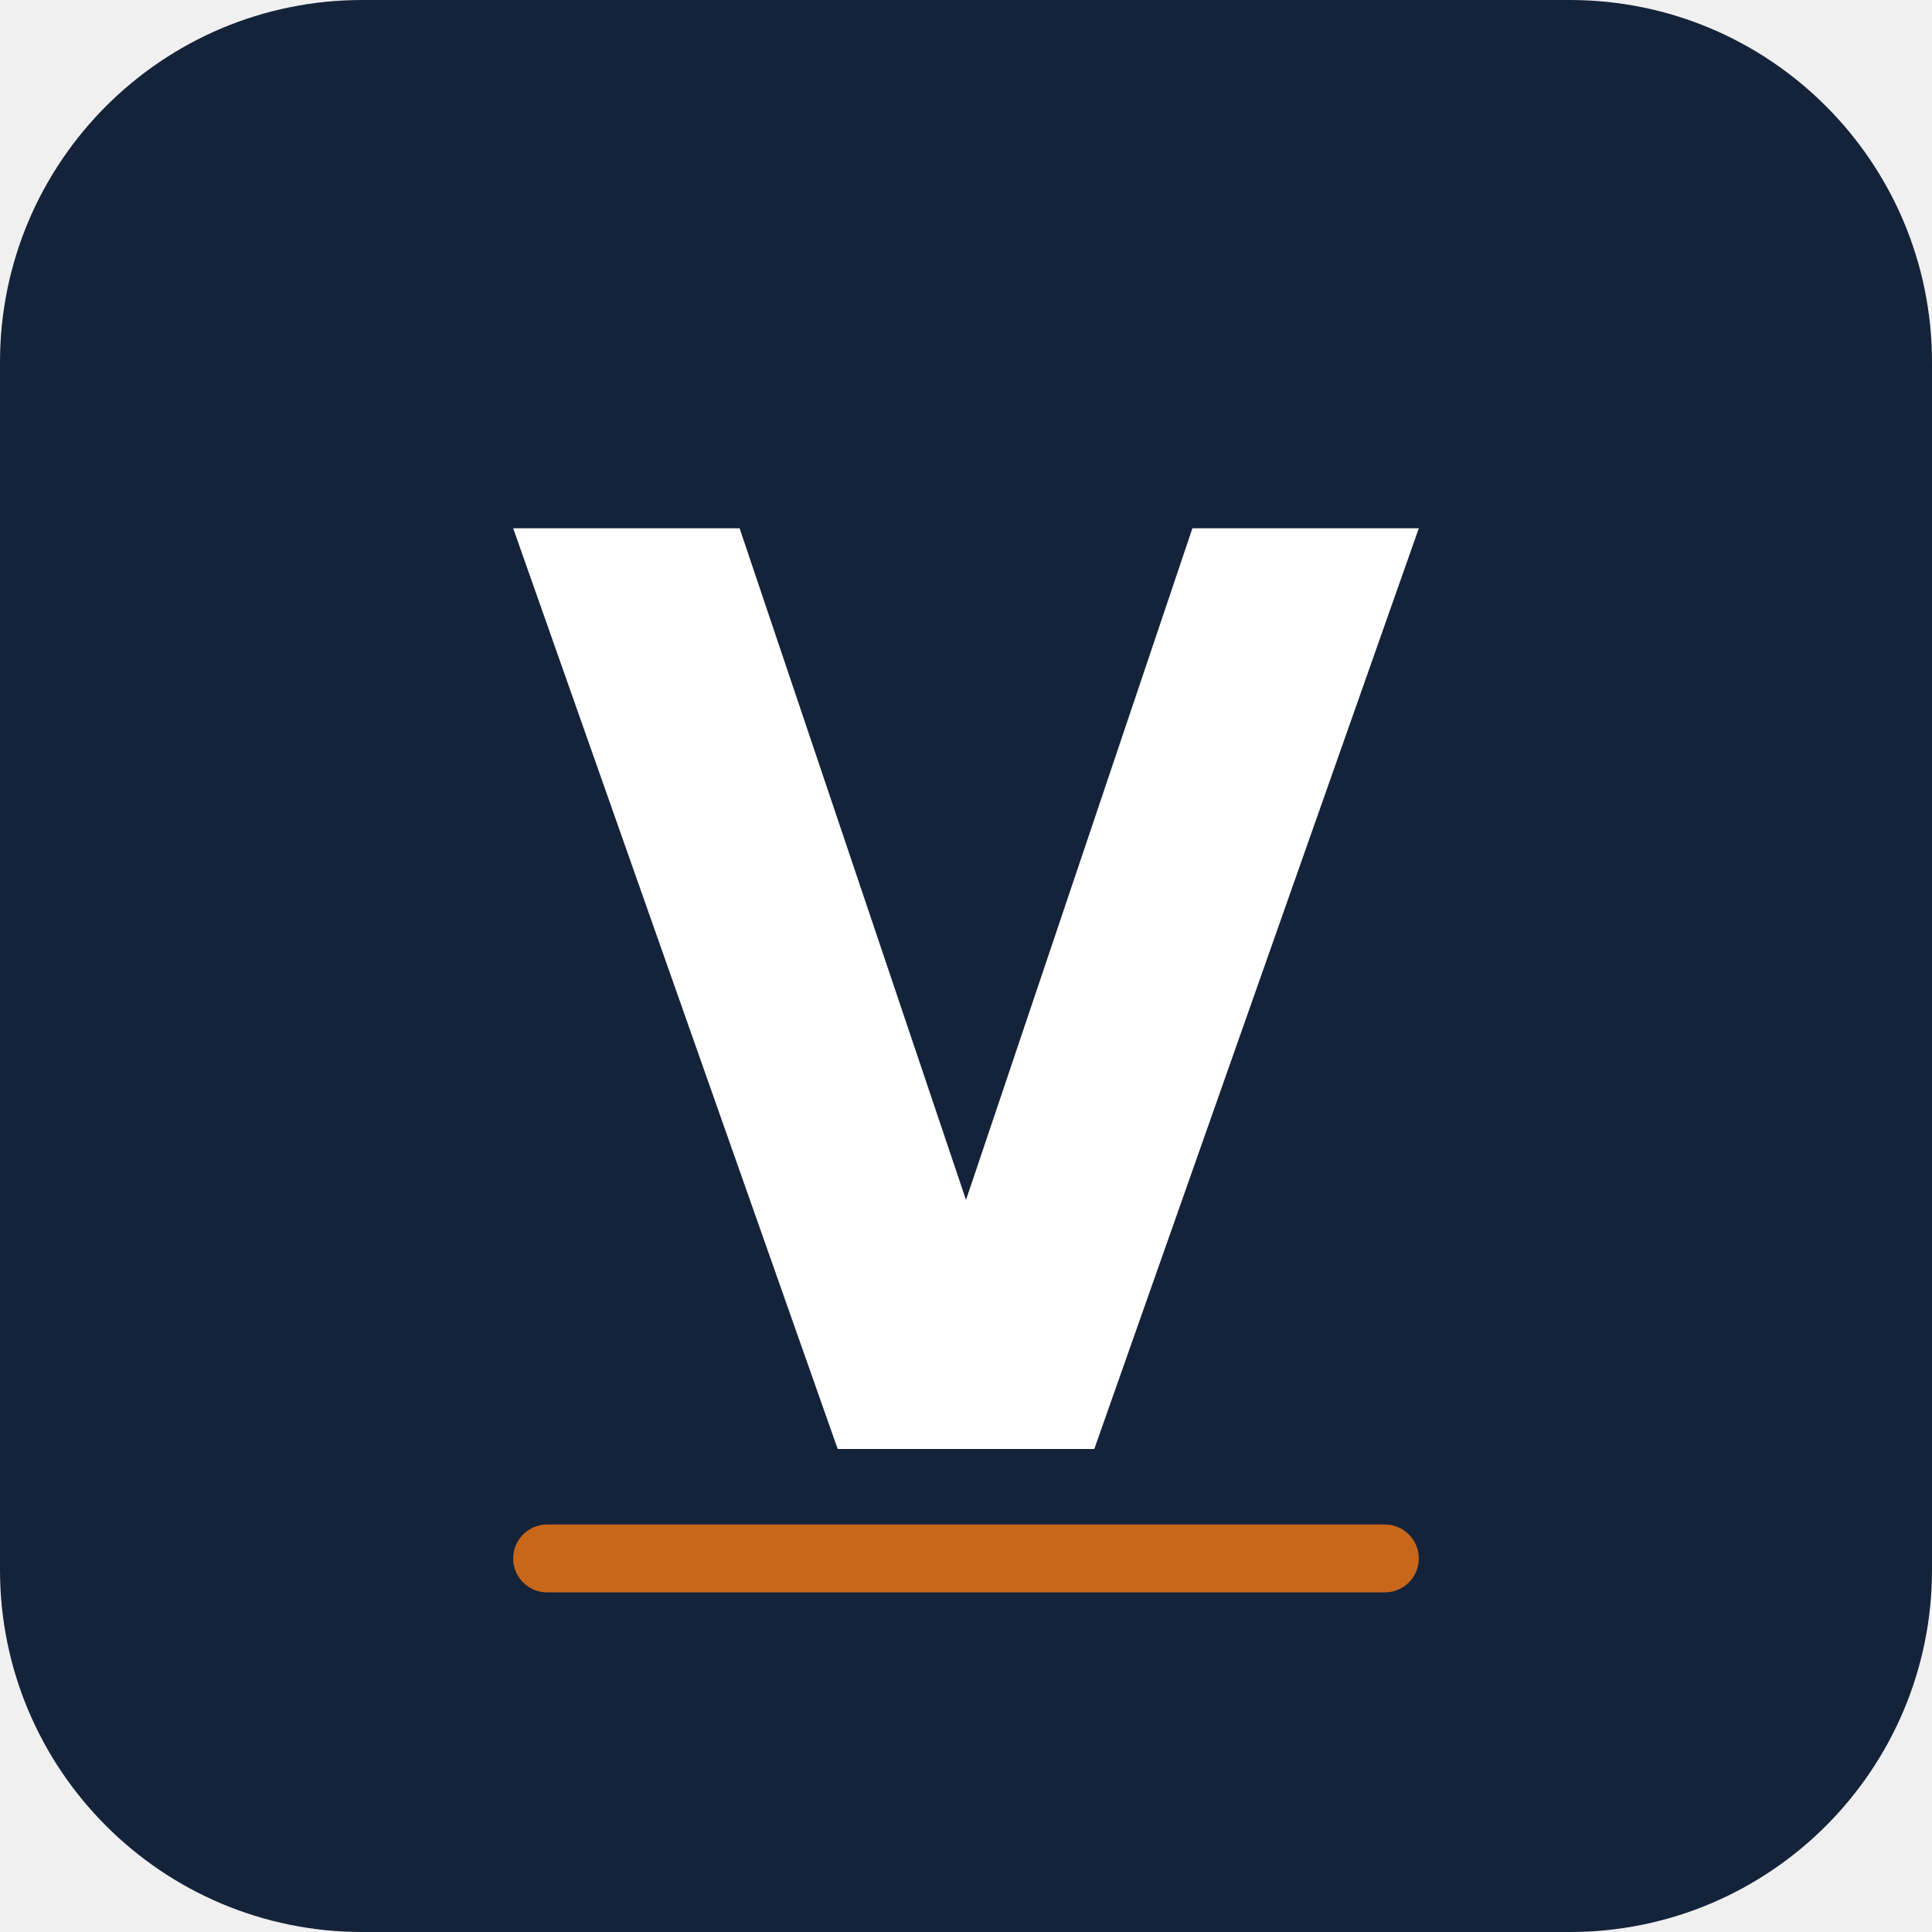
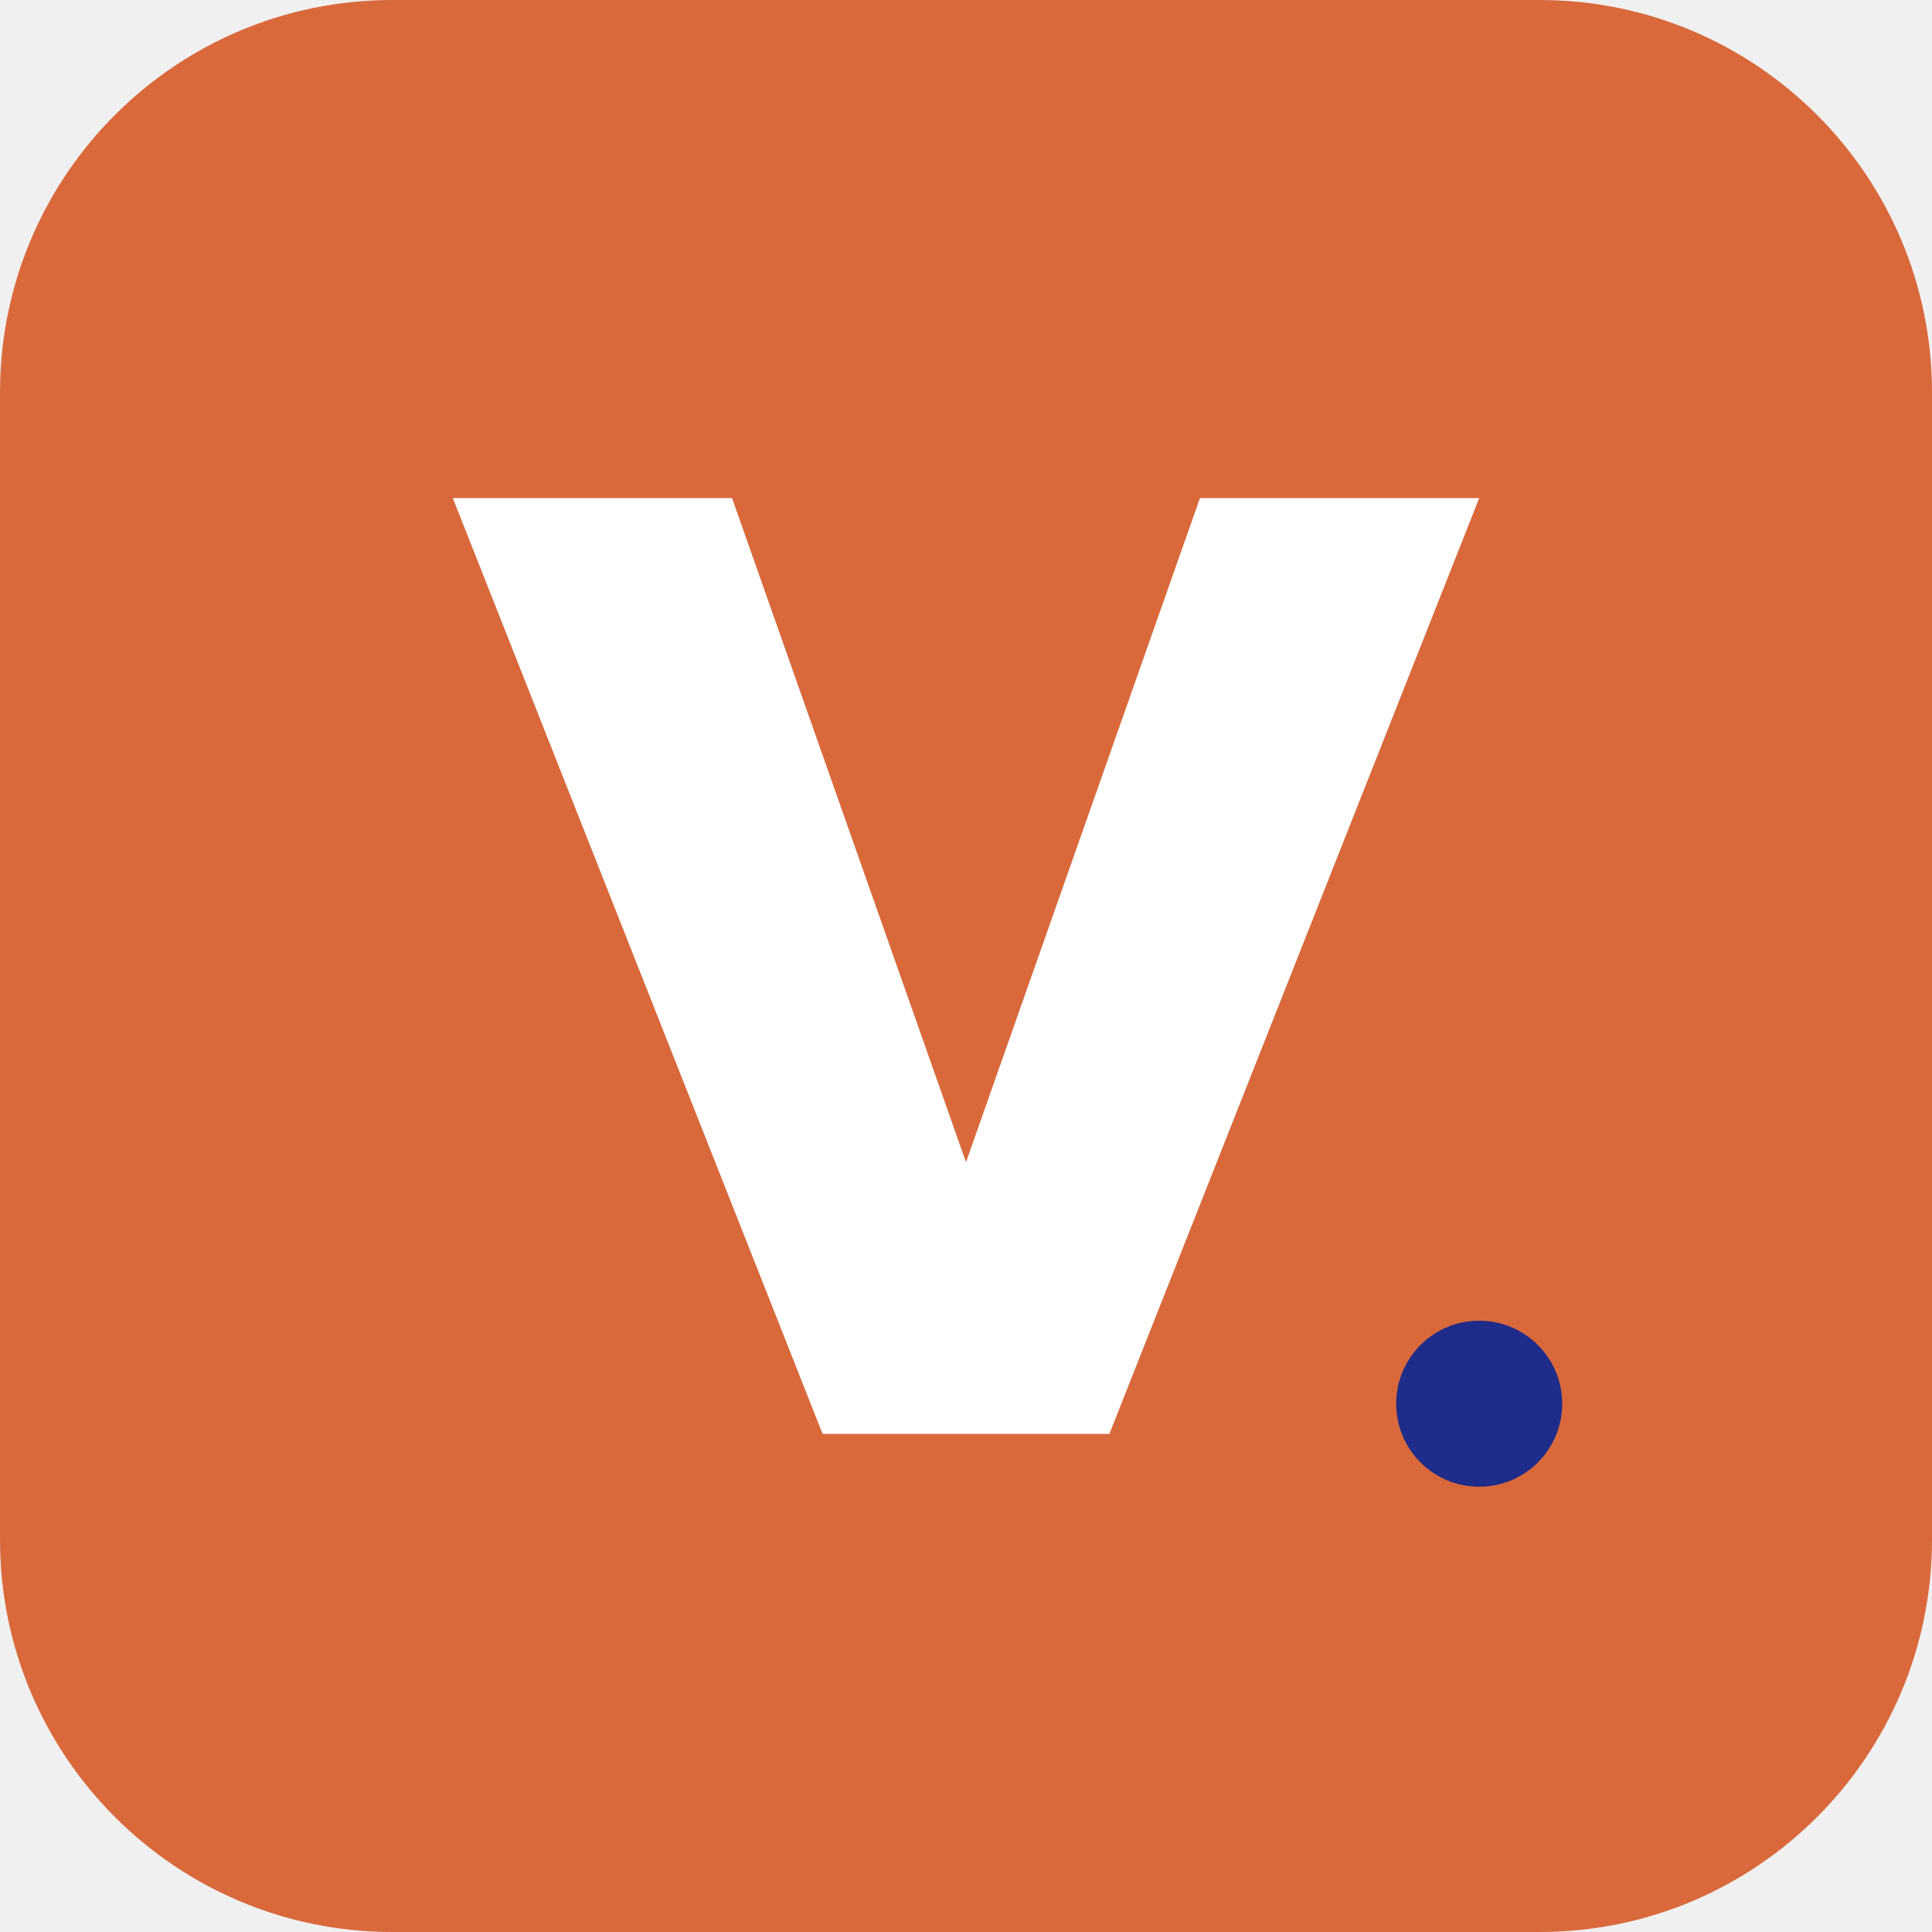
<svg xmlns="http://www.w3.org/2000/svg" viewBox="0 0 512 512">
-   <rect width="512" height="512" rx="96" fill="#14233a" />
-   <polygon points="136,140 196,140 256,318 316,140 376,140 290,384 222,384" fill="#ffffff" />
-   <rect x="136" y="404" width="240" height="18" rx="9" fill="#c8661a" />
+   <rect width="512" height="512" rx="104" fill="#D9693B" />
+   <path d="M120 132h74l62 176 62-176h74l-98 248h-76z" fill="#ffffff" />
+   <circle cx="392" cy="372" r="22" fill="#1F2C89" />
</svg>
